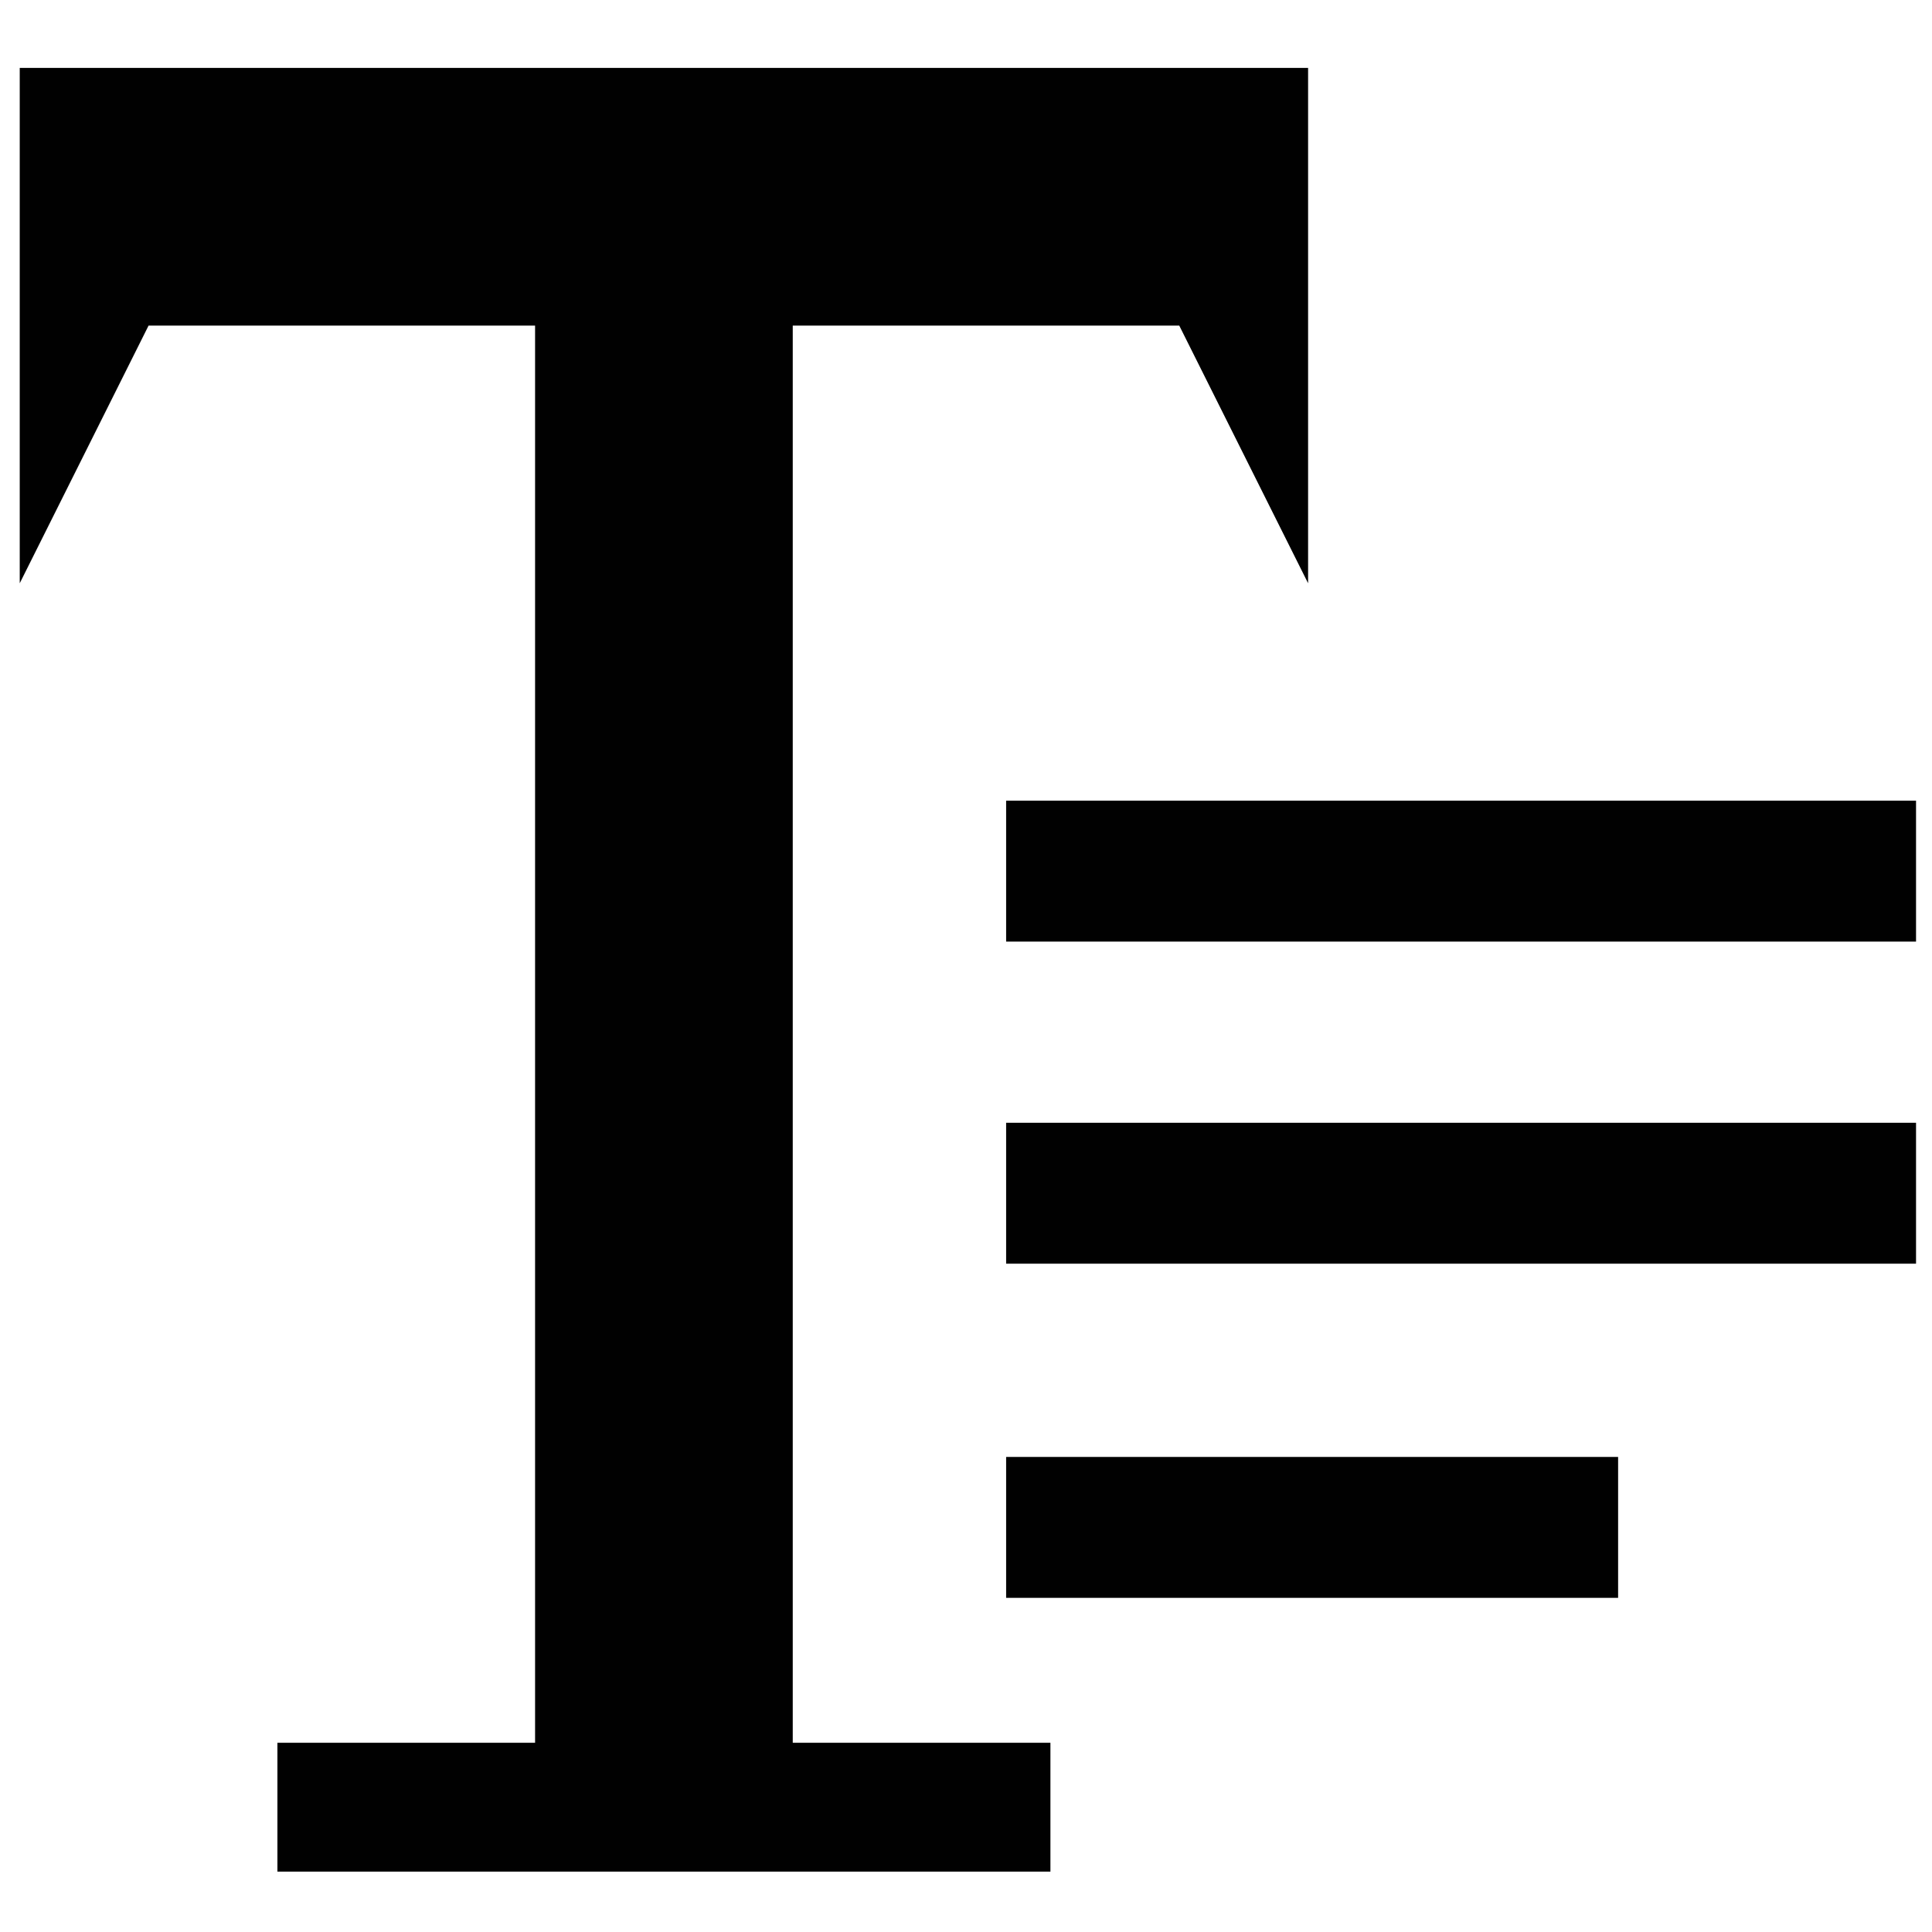
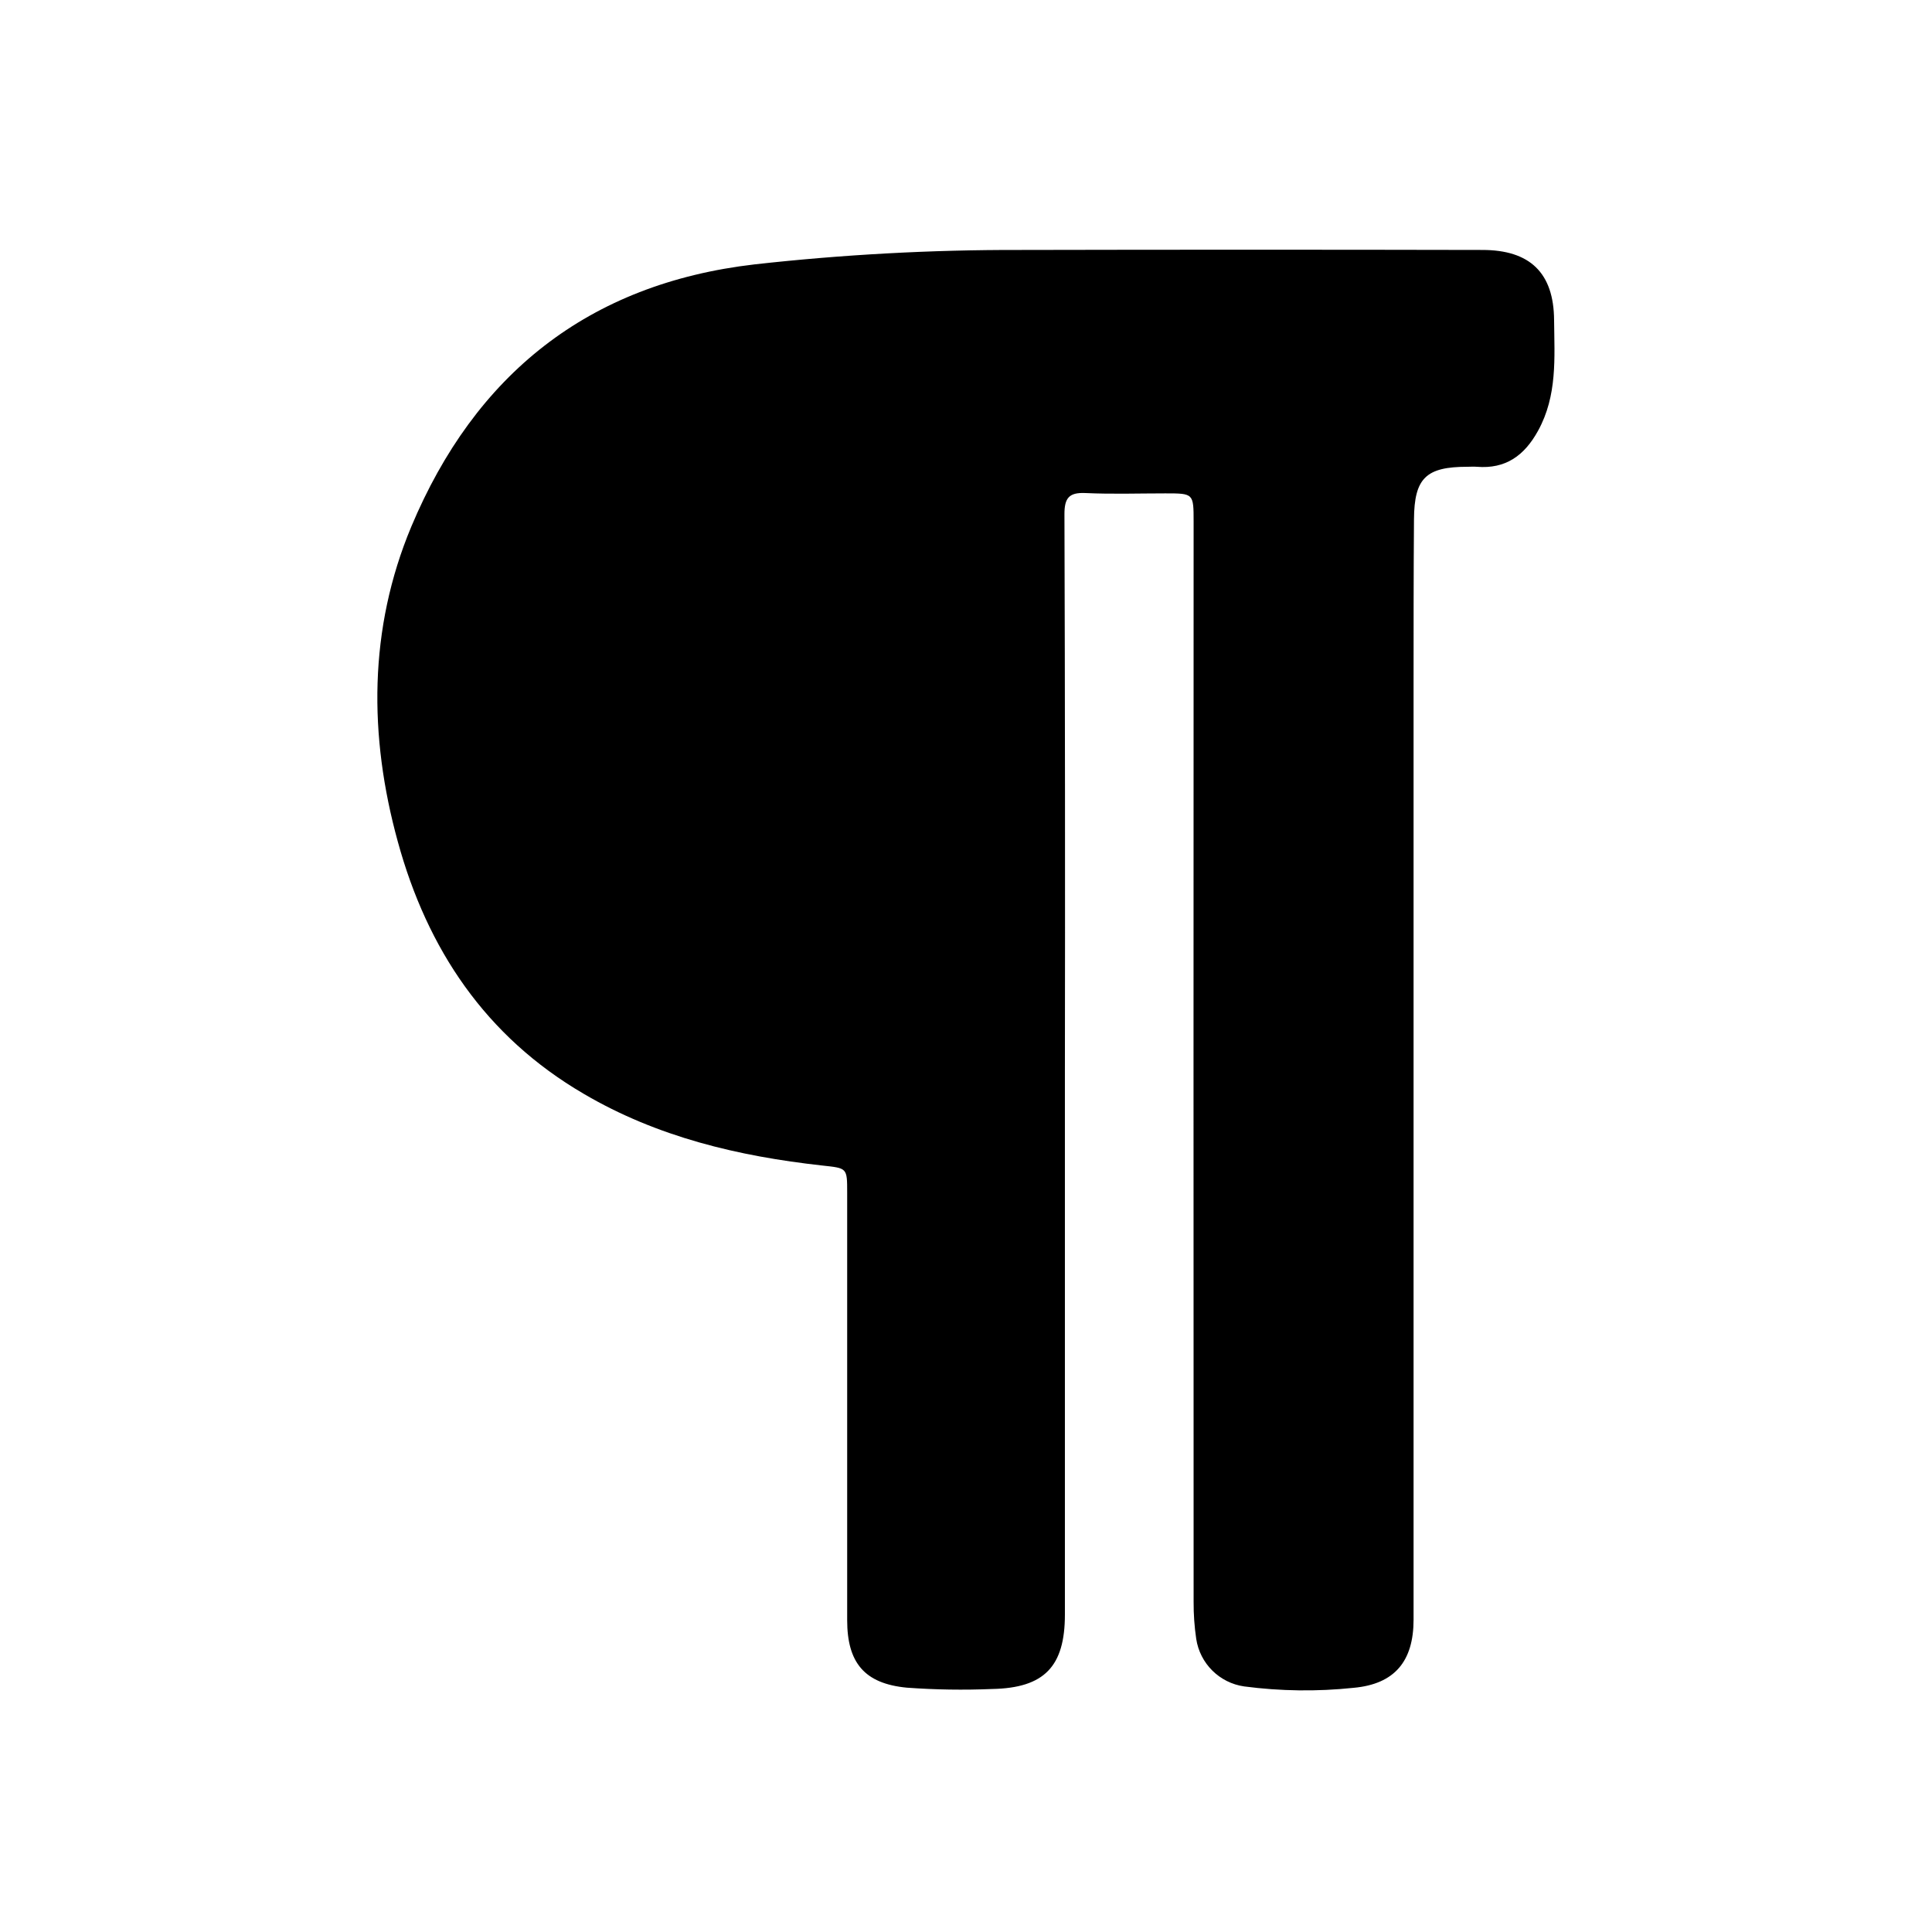
- <svg xmlns="http://www.w3.org/2000/svg" version="1.1" id="Layer_1" x="0px" y="0px" width="512px" height="512px" viewBox="0 0 512 512" enable-background="new 0 0 512 512" xml:space="preserve">
-   <g>
-     <polygon fill="#010101" points="210.087,86.286 312.516,86.286 346.659,154.571 346.659,18 5.23,18 5.23,154.571 39.373,86.286    141.801,86.286 141.801,461.857 73.516,461.857 73.516,496 278.373,496 278.373,461.857 210.087,461.857  " />
-     <rect x="266.636" y="212.188" fill="#010101" width="241.134" height="37.344" />
-     <rect x="266.636" y="297.545" fill="#010101" width="241.134" height="37.344" />
-     <rect x="266.636" y="386.103" fill="#010101" width="162.179" height="37.344" />
-   </g>
+ <svg xmlns="http://www.w3.org/2000/svg" id="Layer_1" data-name="Layer 1" viewBox="0 0 512 512">
+   <path d="M282.21,284.06q0,71.91,0,143.82c0,13.76-5.46,19.45-19.26,19.72a197.94,197.94,0,0,1-22.63-.35c-11.24-1.07-15.81-6.63-15.81-17.89q0-56.64,0-113.29c0-6.65,0-6.47-6.64-7.2-22.21-2.46-43.69-7.55-63.18-19-26-15.18-41.46-38.32-49.26-66.8C97.69,195,97.67,166.66,109,139.56c16.88-40.24,46.81-64.38,91-69.5a620.07,620.07,0,0,1,70.21-3.82q61.32-.13,122.64,0c12.59,0,18.92,6.07,19,18.59,0.1,10,.89,20-4.25,29.33-3.63,6.59-8.59,10.17-16.25,9.54-0.82-.07-1.64,0-2.46,0-11,0-14.09,3-14.17,13.94-0.11,14.61-.11,29.22-0.11,43.84q0,123.88,0,247.75c0,11-5,17.07-15.89,18.06a123,123,0,0,1-29-.37,15,15,0,0,1-12.71-12.61,65.1,65.1,0,0,1-.69-9.8q-0.05-143.08,0-286.17c0-7.59,0-7.59-7.5-7.59-7.06,0-14.13.24-21.18-.09-4.41-.2-5.56,1.39-5.55,5.65Q282.32,210.17,282.21,284.06Z" />
</svg>
